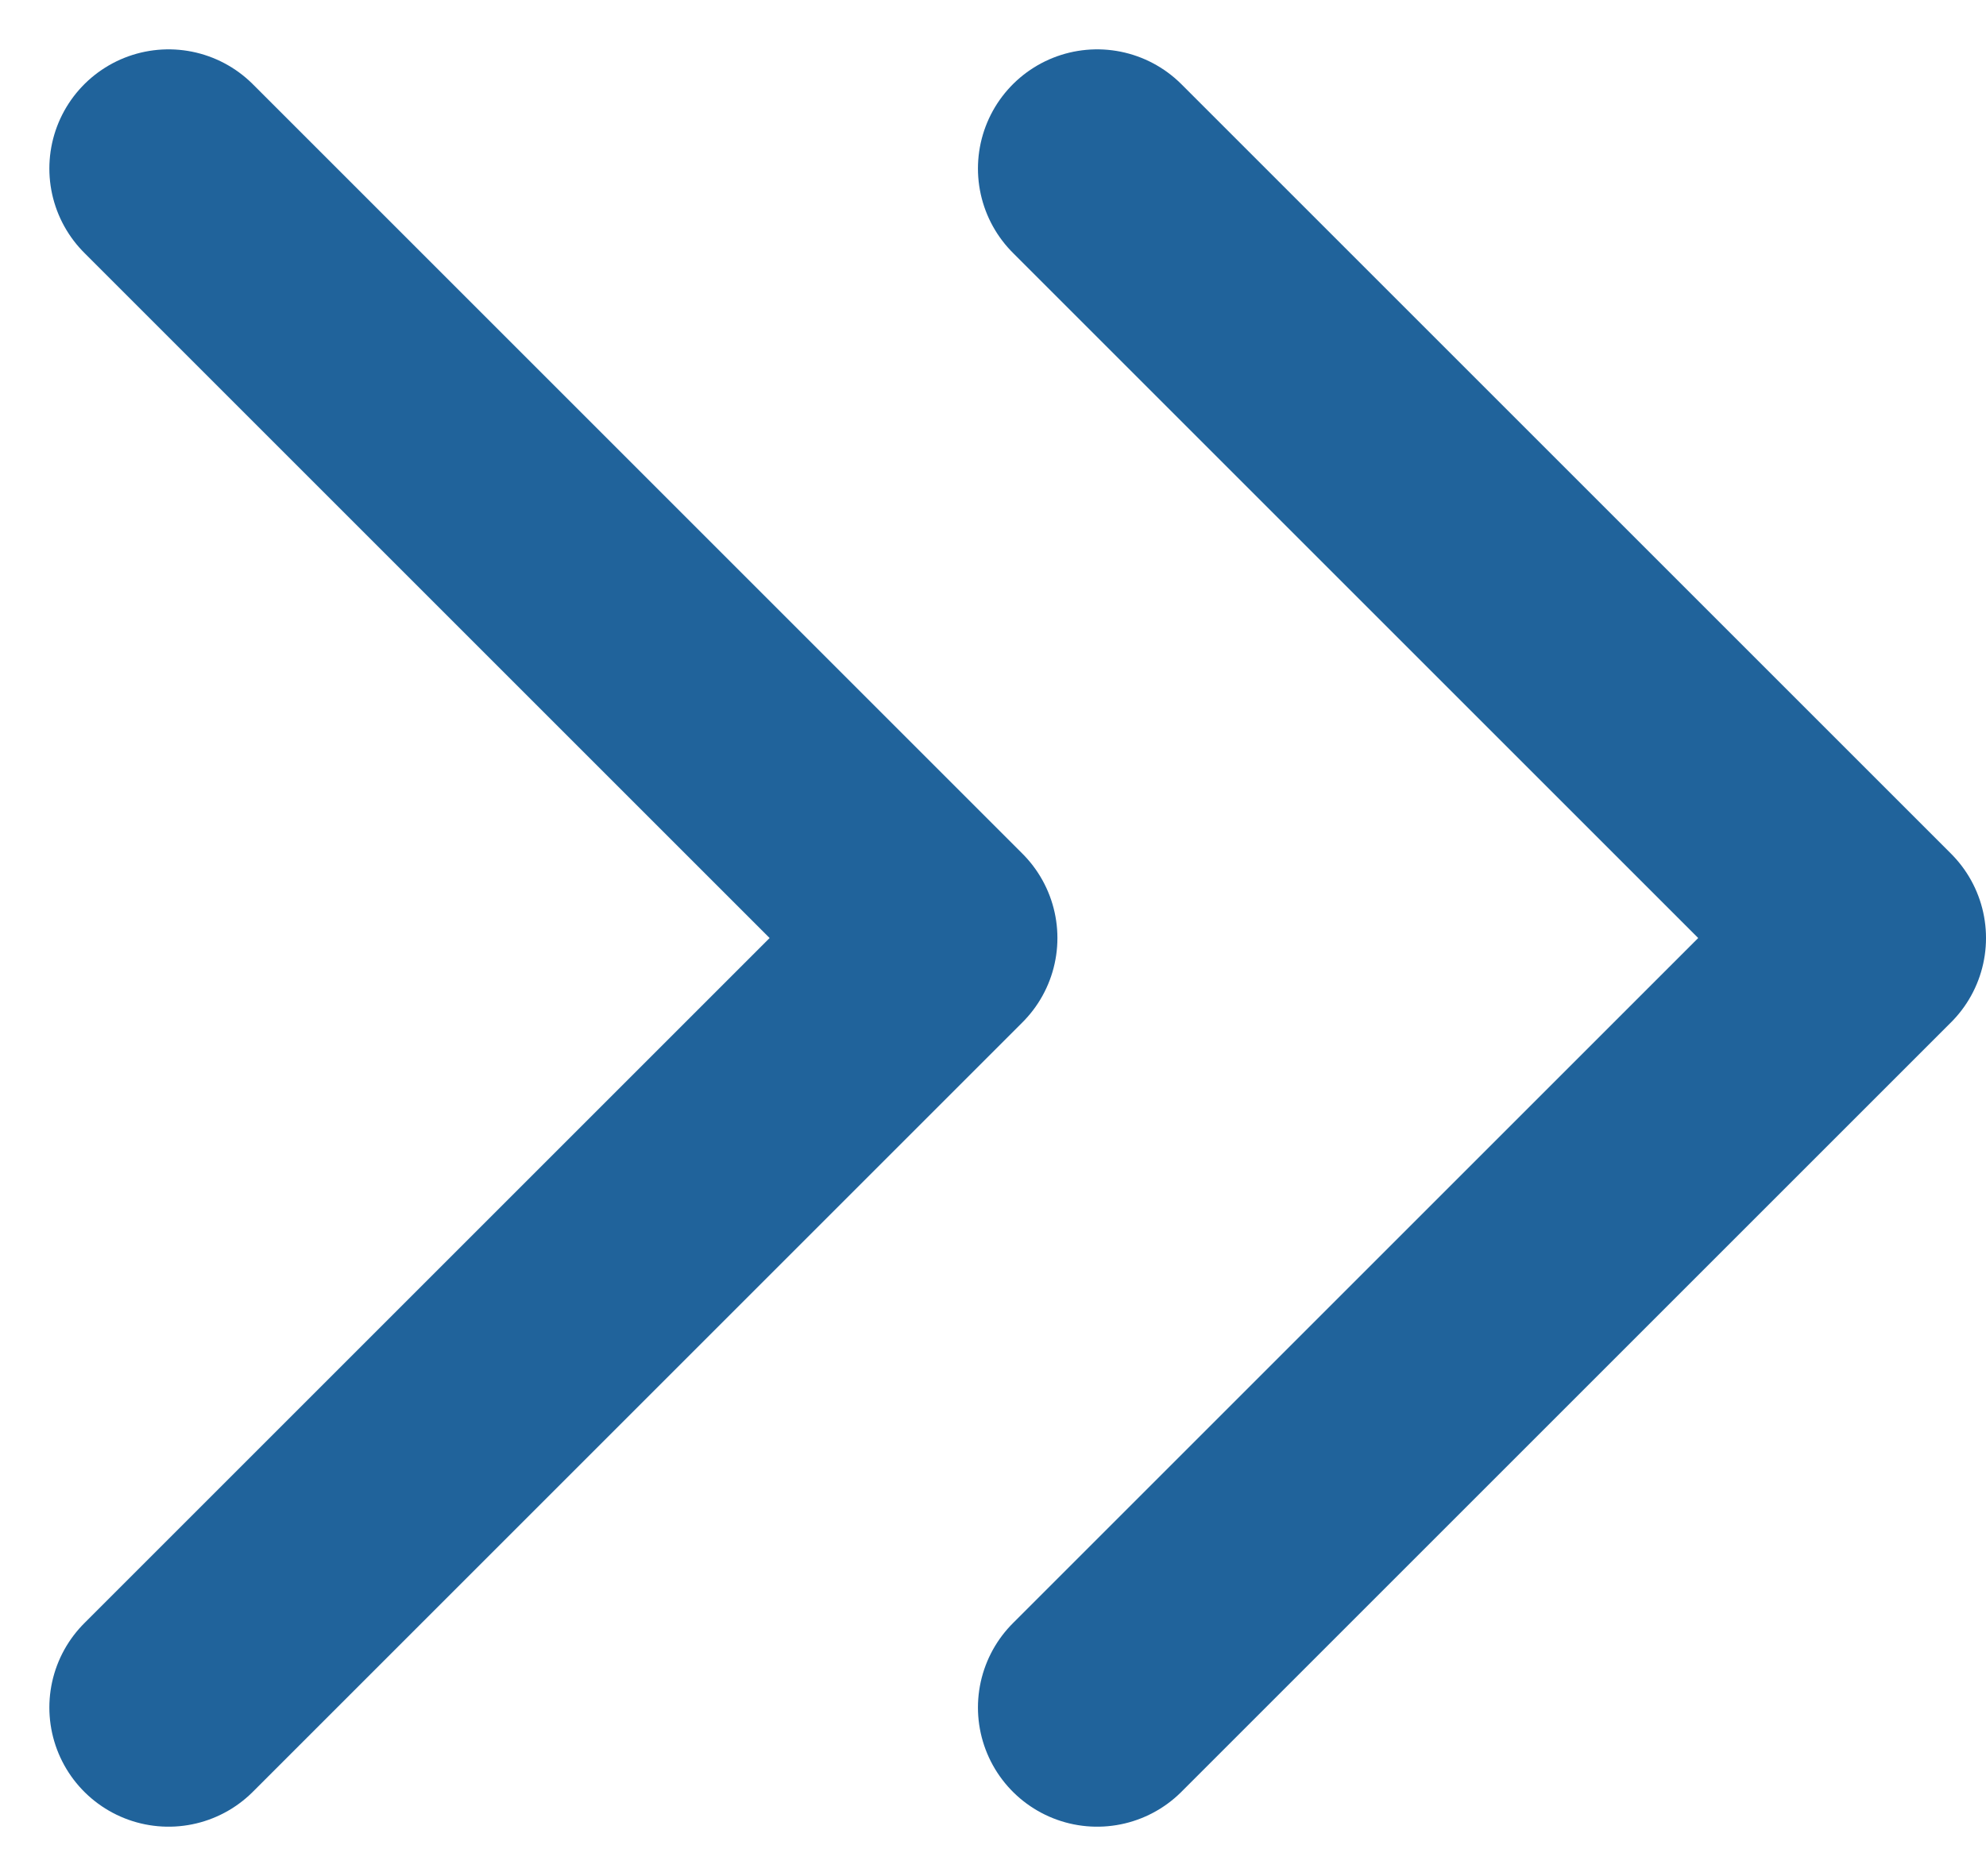
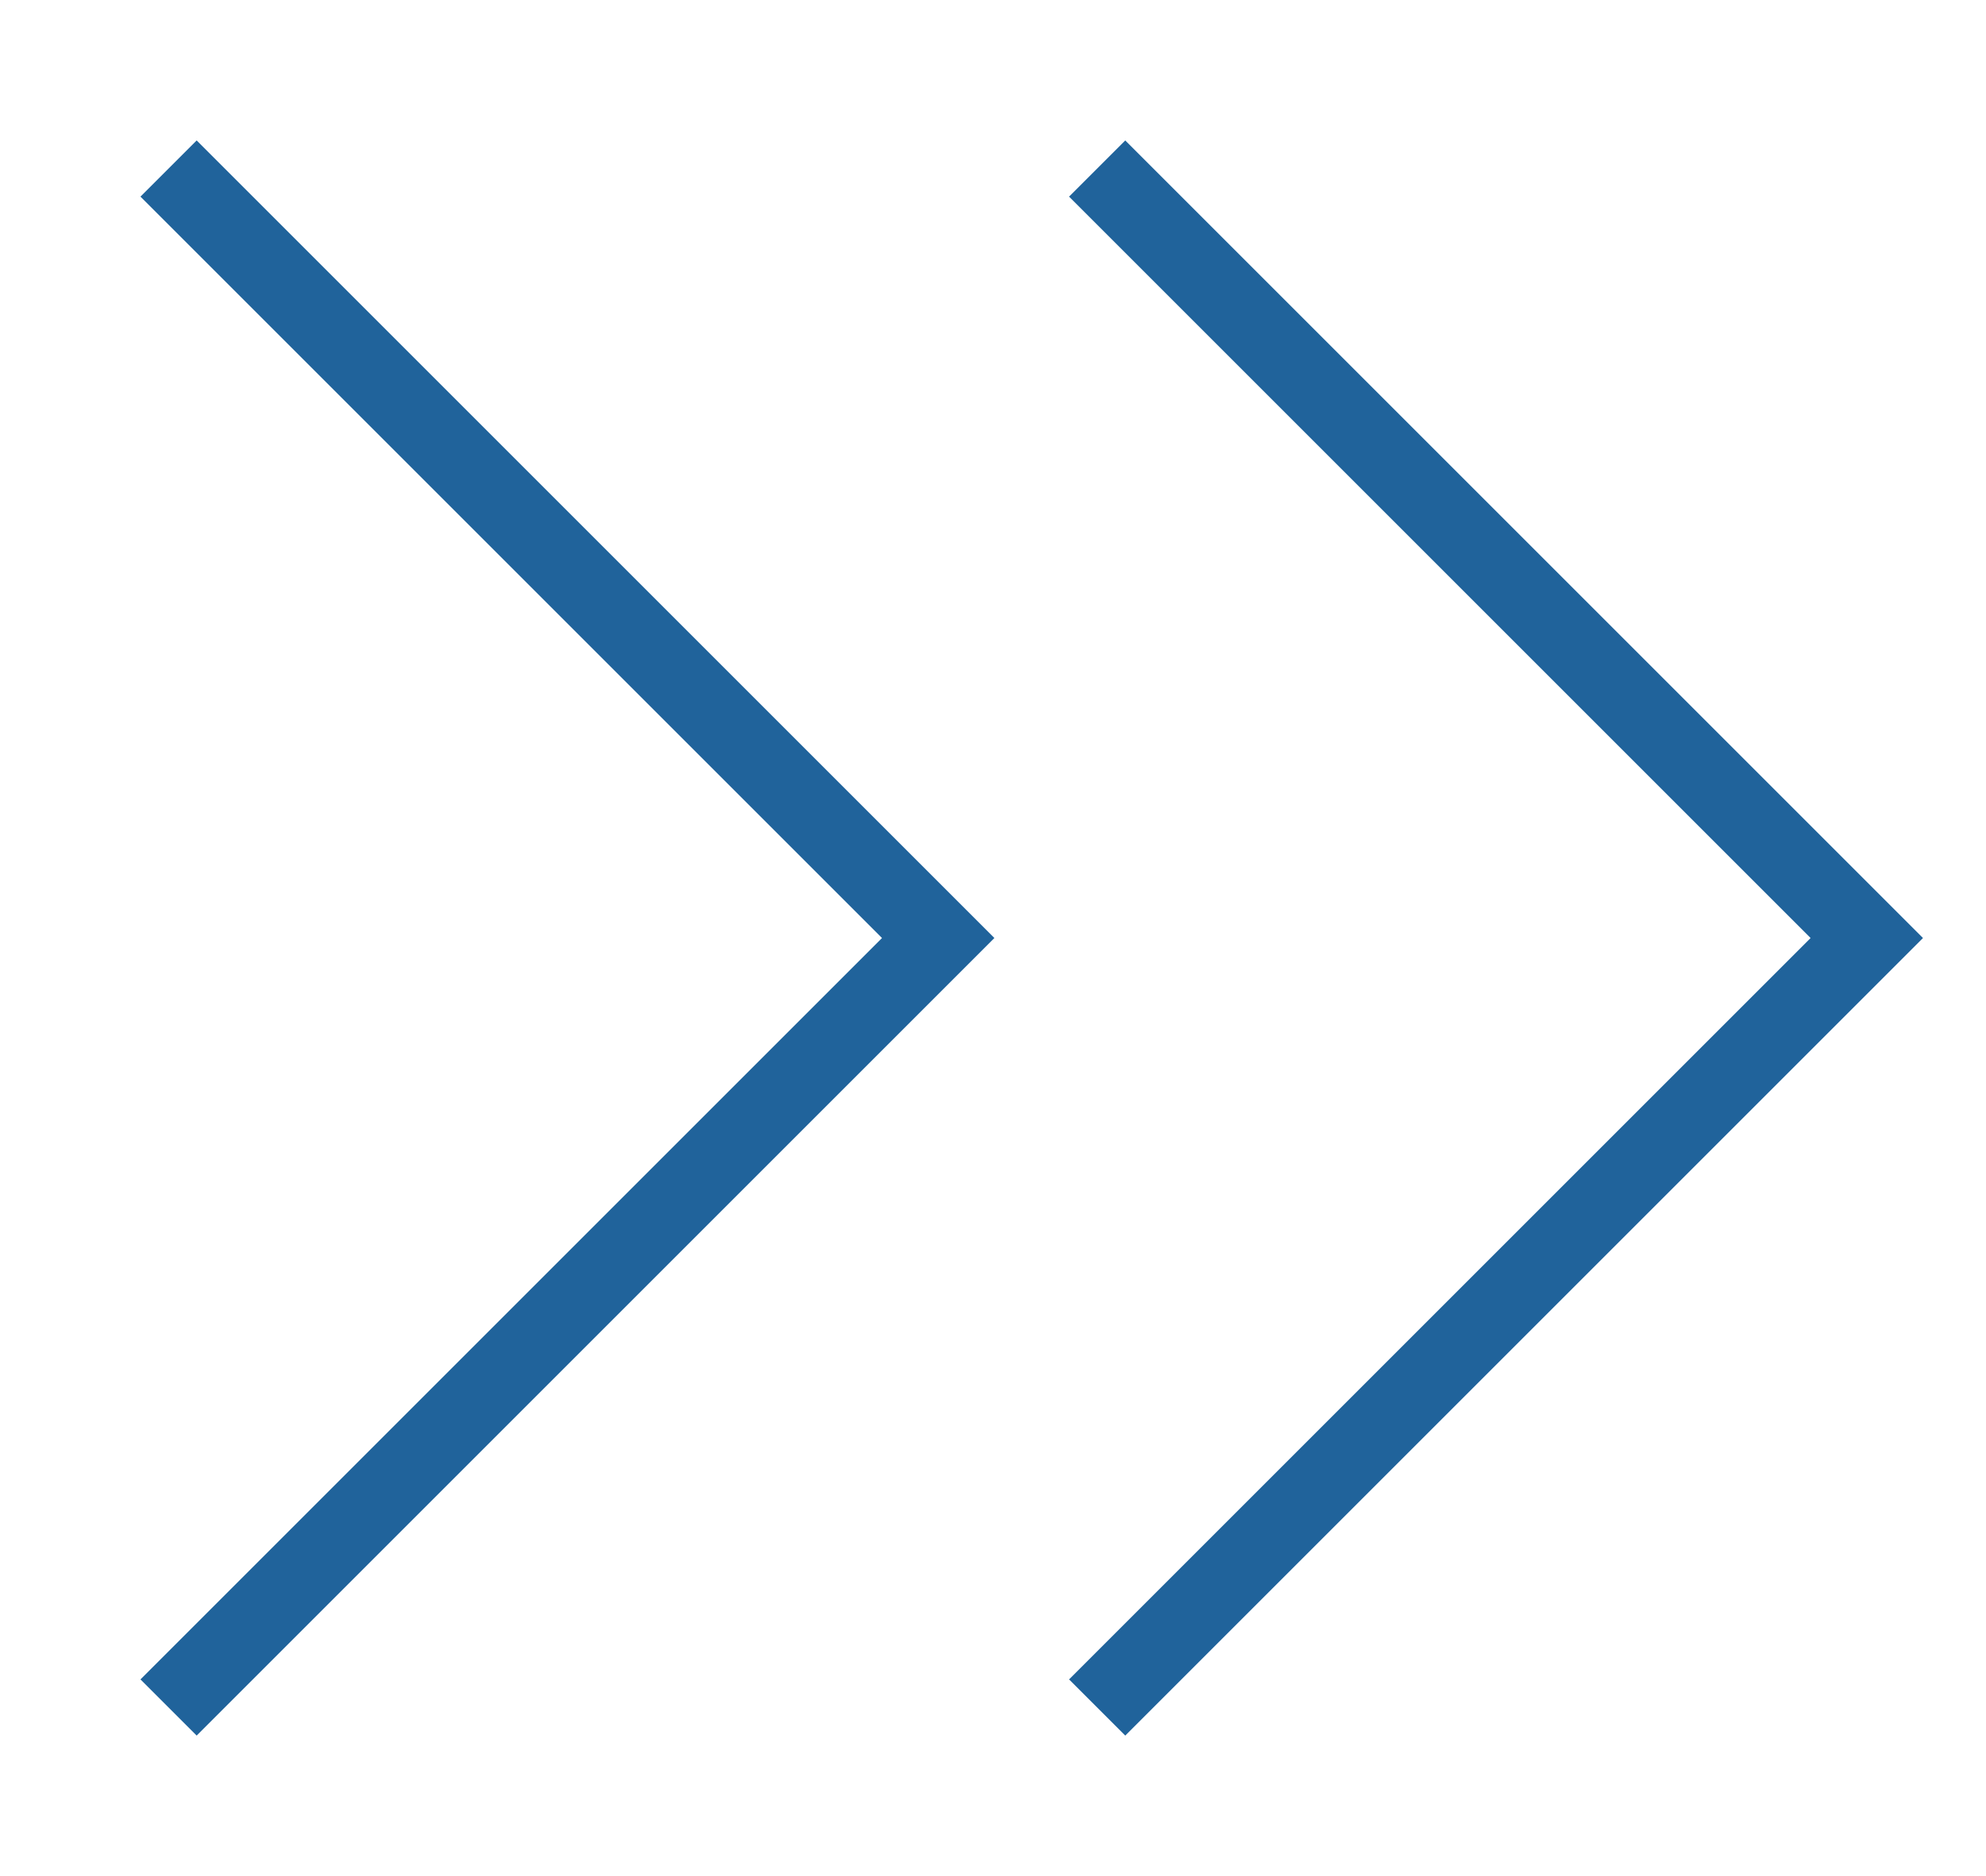
<svg xmlns="http://www.w3.org/2000/svg" width="24.989" height="23.609" viewBox="0 0 24.989 23.609">
  <g id="Group_773" data-name="Group 773" transform="translate(2.121 2.121)">
-     <path id="Path_1441" data-name="Path 1441" d="M-5088.562,17112.668l9.684,9.684-9.684,9.684" transform="translate(5088.562 -17112.668)" fill="none" stroke="#20639b" stroke-linecap="round" stroke-linejoin="round" stroke-width="3" />
-     <path id="Path_1442" data-name="Path 1442" d="M-5088.562,17112.668l9.684,9.684-9.684,9.684" transform="translate(5100.246 -17112.668)" fill="none" stroke="#20639b" stroke-linecap="round" stroke-linejoin="round" stroke-width="3" />
+     <path id="Path_1441" data-name="Path 1441" d="M-5088.562,17112.668l9.684,9.684-9.684,9.684" transform="translate(5088.562 -17112.668)" fill="none" stroke="#20639b" strokeLinecap="round" strokeLinejoin="round" strokeWidth="3" />
+     <path id="Path_1442" data-name="Path 1442" d="M-5088.562,17112.668l9.684,9.684-9.684,9.684" transform="translate(5100.246 -17112.668)" fill="none" stroke="#20639b" strokeLinecap="round" strokeLinejoin="round" strokeWidth="3" />
  </g>
</svg>
